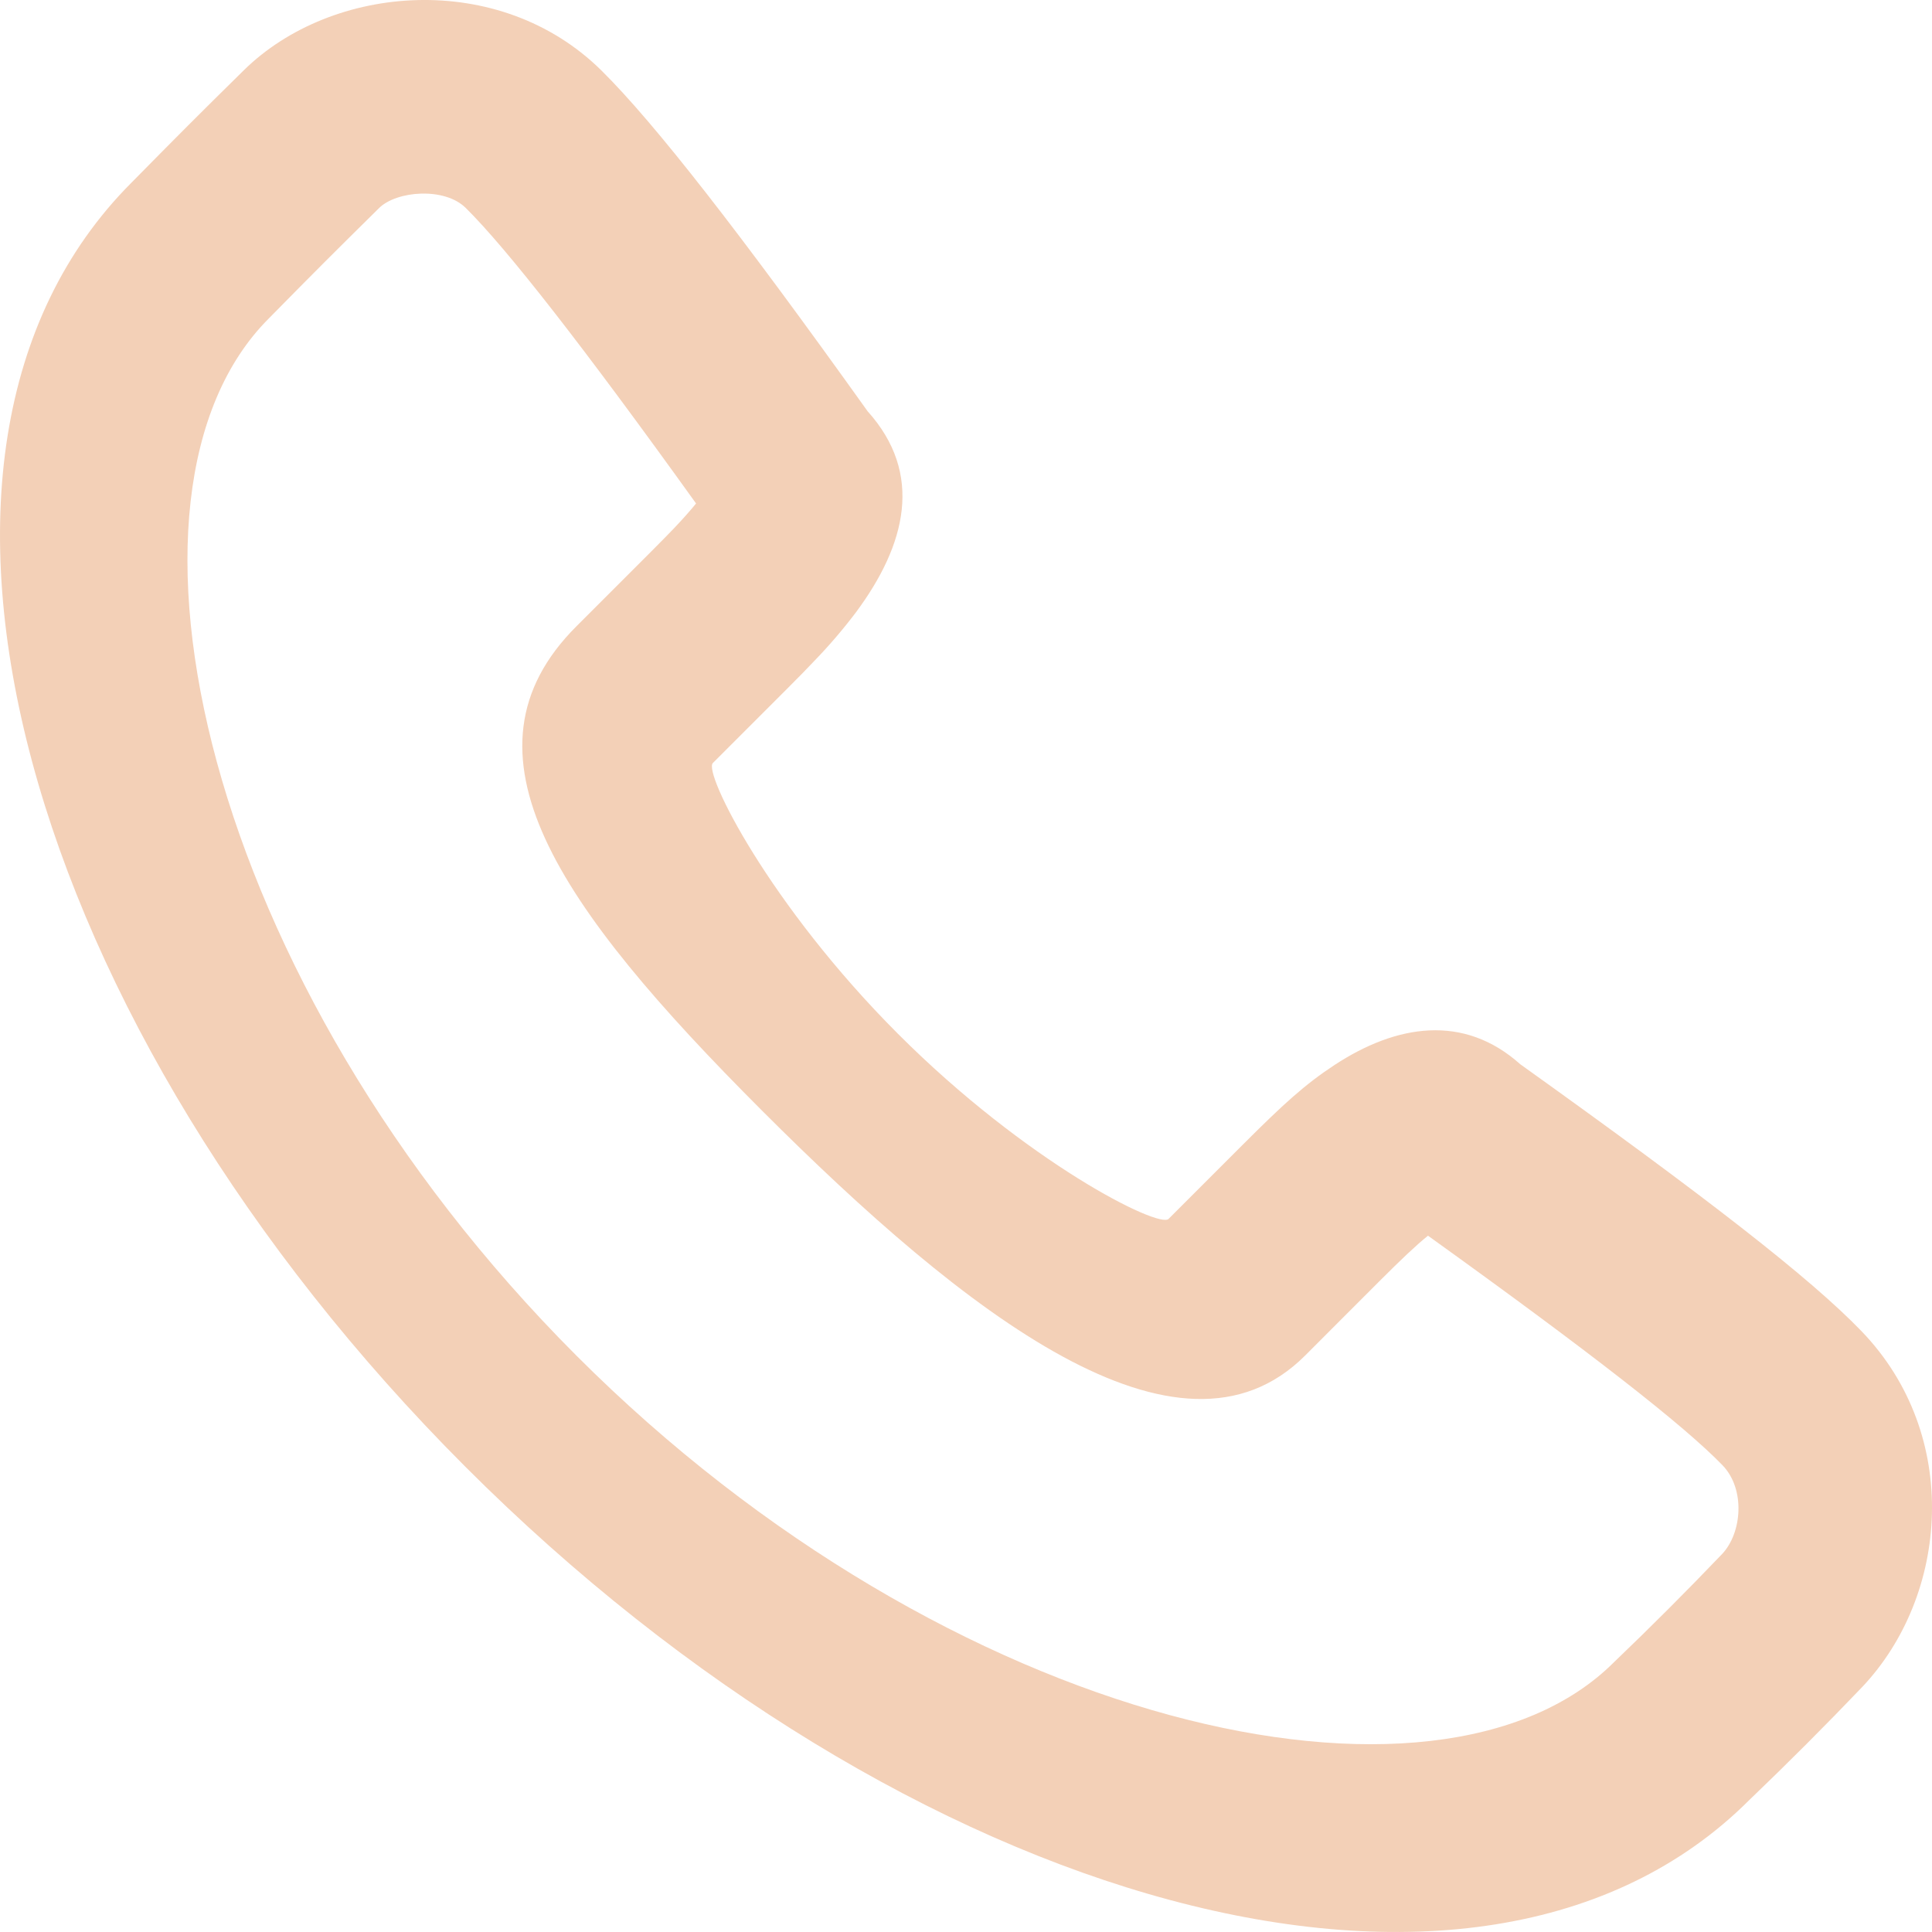
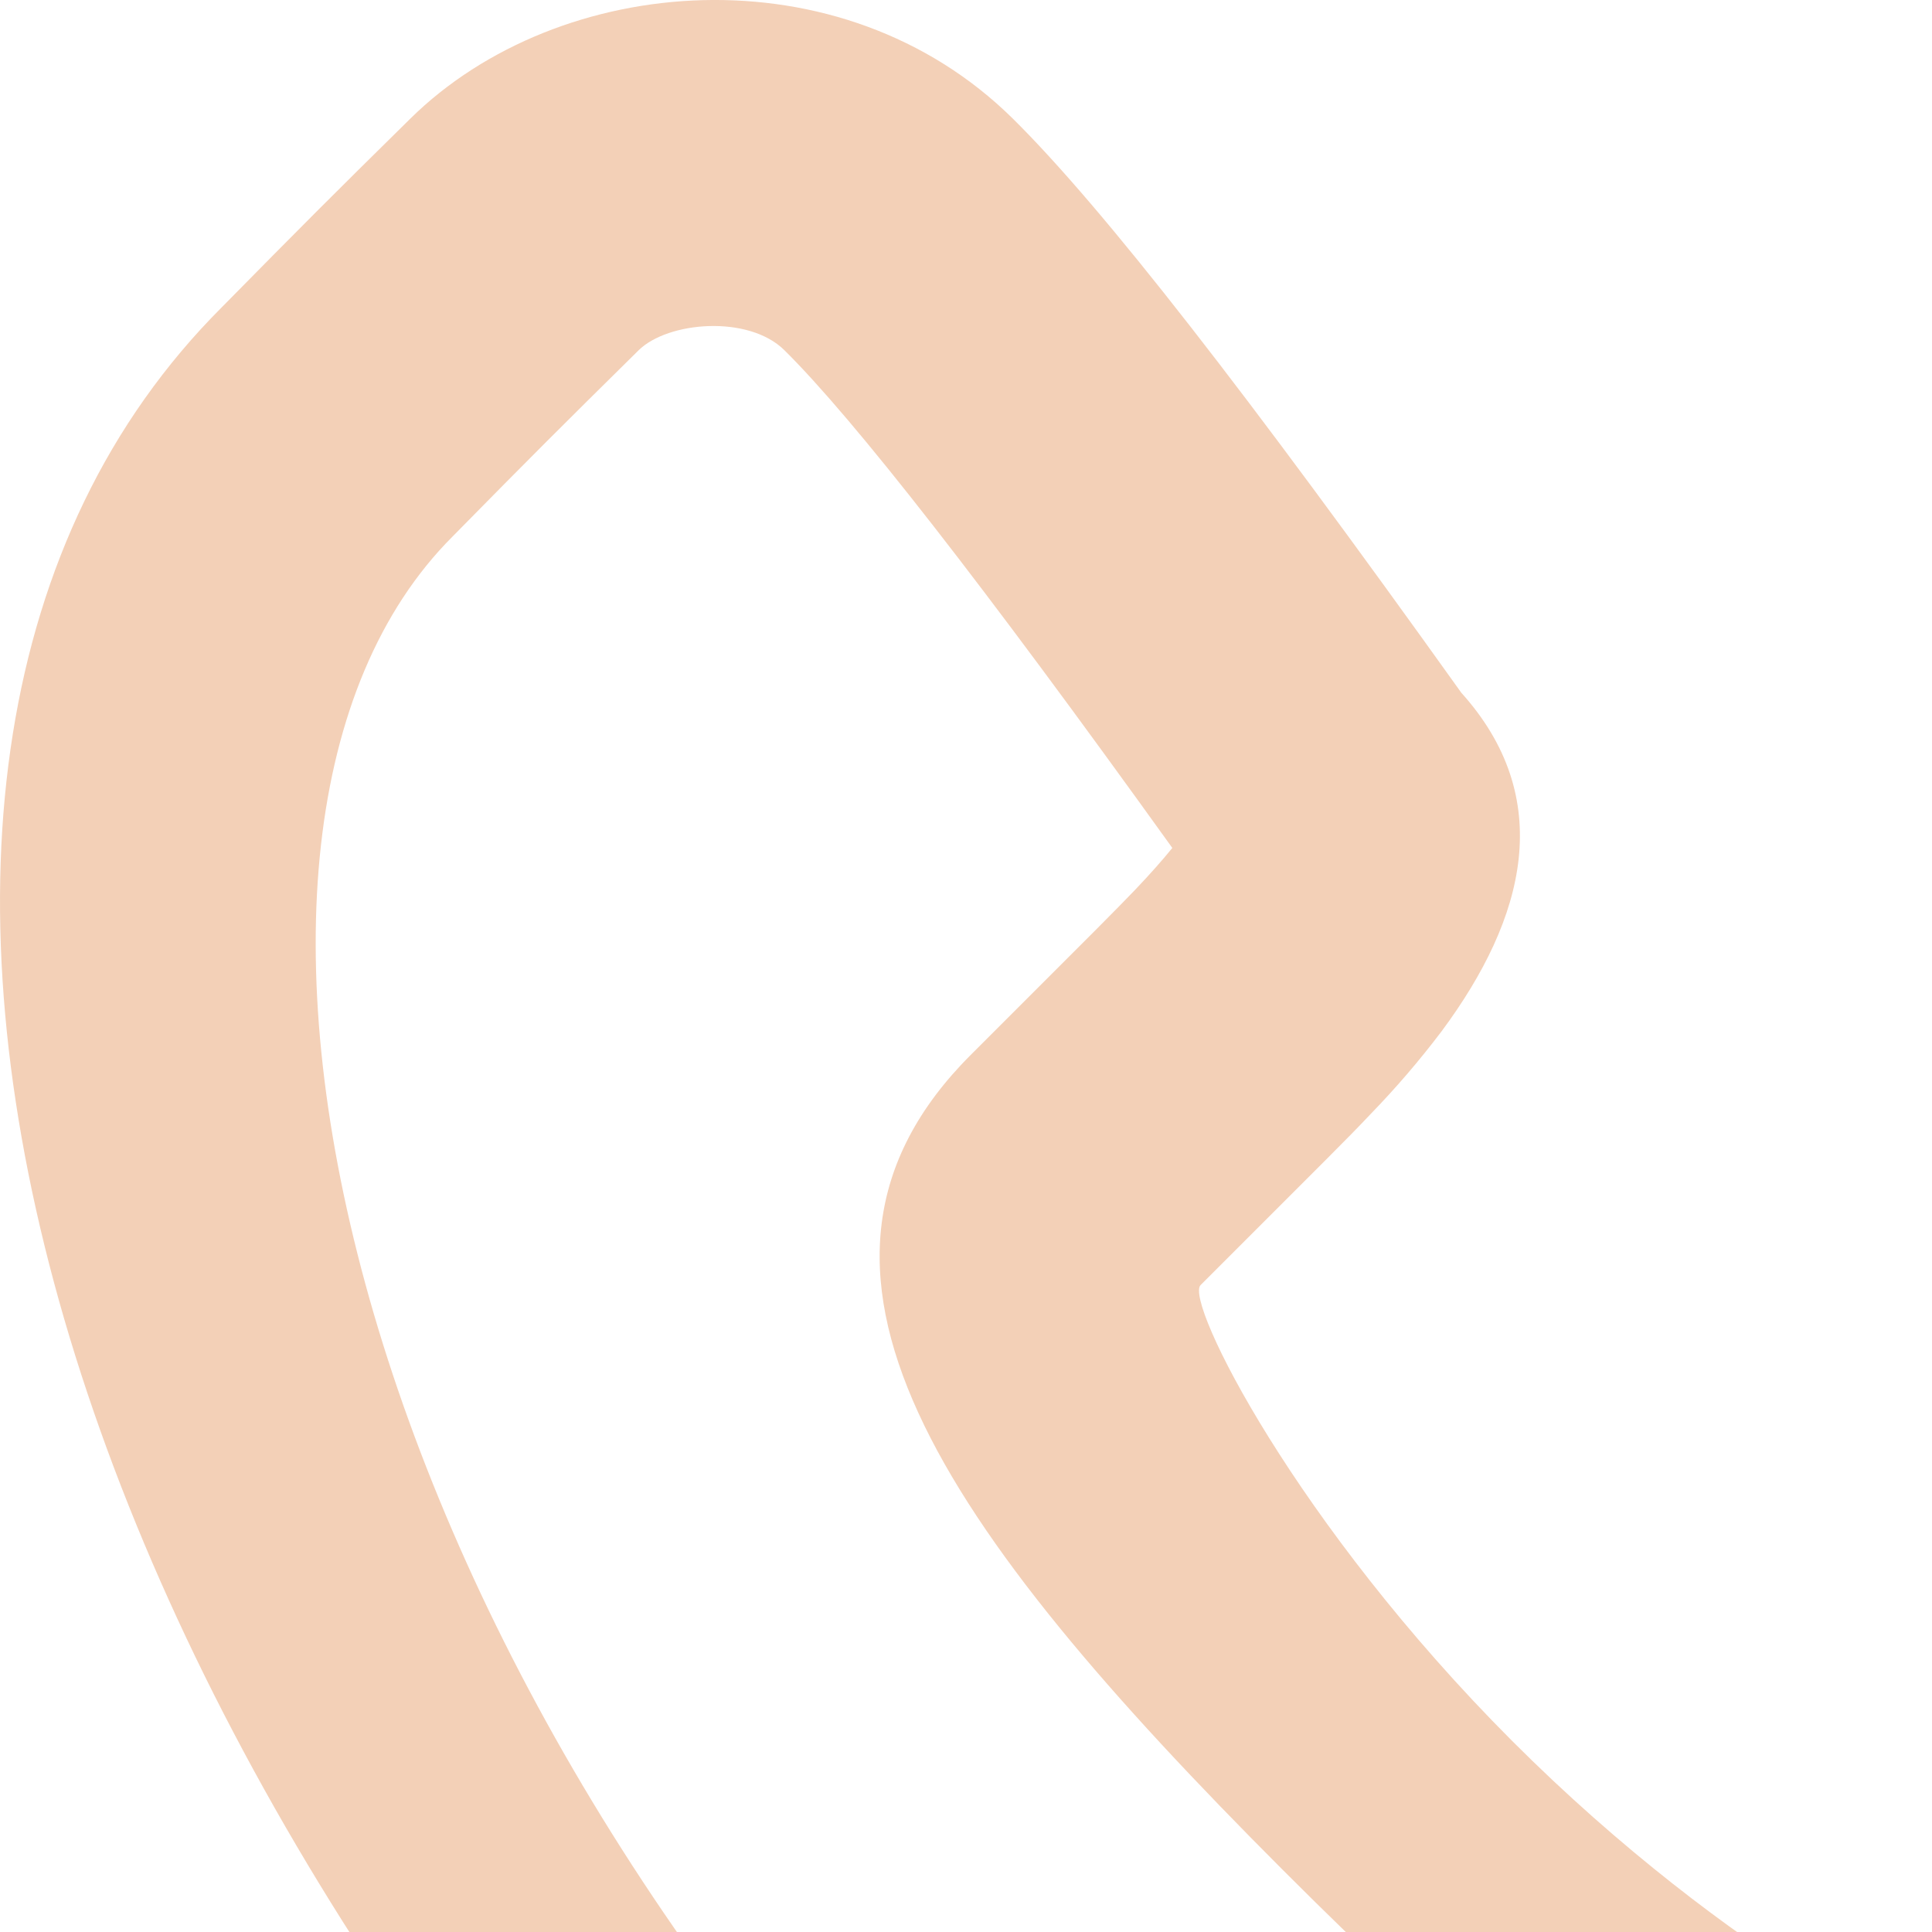
- <svg xmlns="http://www.w3.org/2000/svg" width="32" height="32" fill="none">
+ <svg xmlns="http://www.w3.org/2000/svg" width="19" height="19" fill="none">
  <path fill="#F3D0B7" fill-rule="evenodd" d="M14.367 6.808c.938 1.039.64 2.216-.189 3.333a8.717 8.717 0 0 1-.697.813c-.13.138-.233.242-.447.457l-1.227 1.227c-.161.16.936 2.353 3.066 4.485 2.128 2.13 4.321 3.228 4.482 3.066l1.226-1.226c.676-.676 1.033-1.002 1.524-1.324 1.022-.67 2.136-.852 3.075-.012 3.068 2.194 4.804 3.54 5.655 4.424 1.659 1.724 1.441 4.377.01 5.89a59.32 59.32 0 0 1-1.87 1.872c-4.5 4.5-13.993 1.761-21.269-5.521C.428 17.008-2.309 7.514 2.18 3.023c.806-.818 1.071-1.084 1.856-1.857C5.498-.274 8.273-.5 9.961 1.167c.887.877 2.302 2.697 4.406 5.64Zm8.476 14.417-1.226 1.227c-2.084 2.085-5.634-.692-9.006-4.067-3.374-3.378-5.15-5.926-3.065-8.01l1.226-1.226c.196-.197.285-.288.393-.4.147-.155.267-.29.364-.41-1.865-2.597-3.132-4.22-3.815-4.895-.353-.349-1.144-.284-1.434.001-.773.763-1.028 1.017-1.83 1.832-2.887 2.888-1.1 10.974 5.096 17.175 6.193 6.199 14.279 7.987 17.188 5.078a57.088 57.088 0 0 0 1.788-1.789c.332-.35.39-1.074.01-1.47-.637-.66-2.193-1.874-4.88-3.804-.196.158-.437.386-.809.758Z" clip-rule="evenodd" />
</svg>
